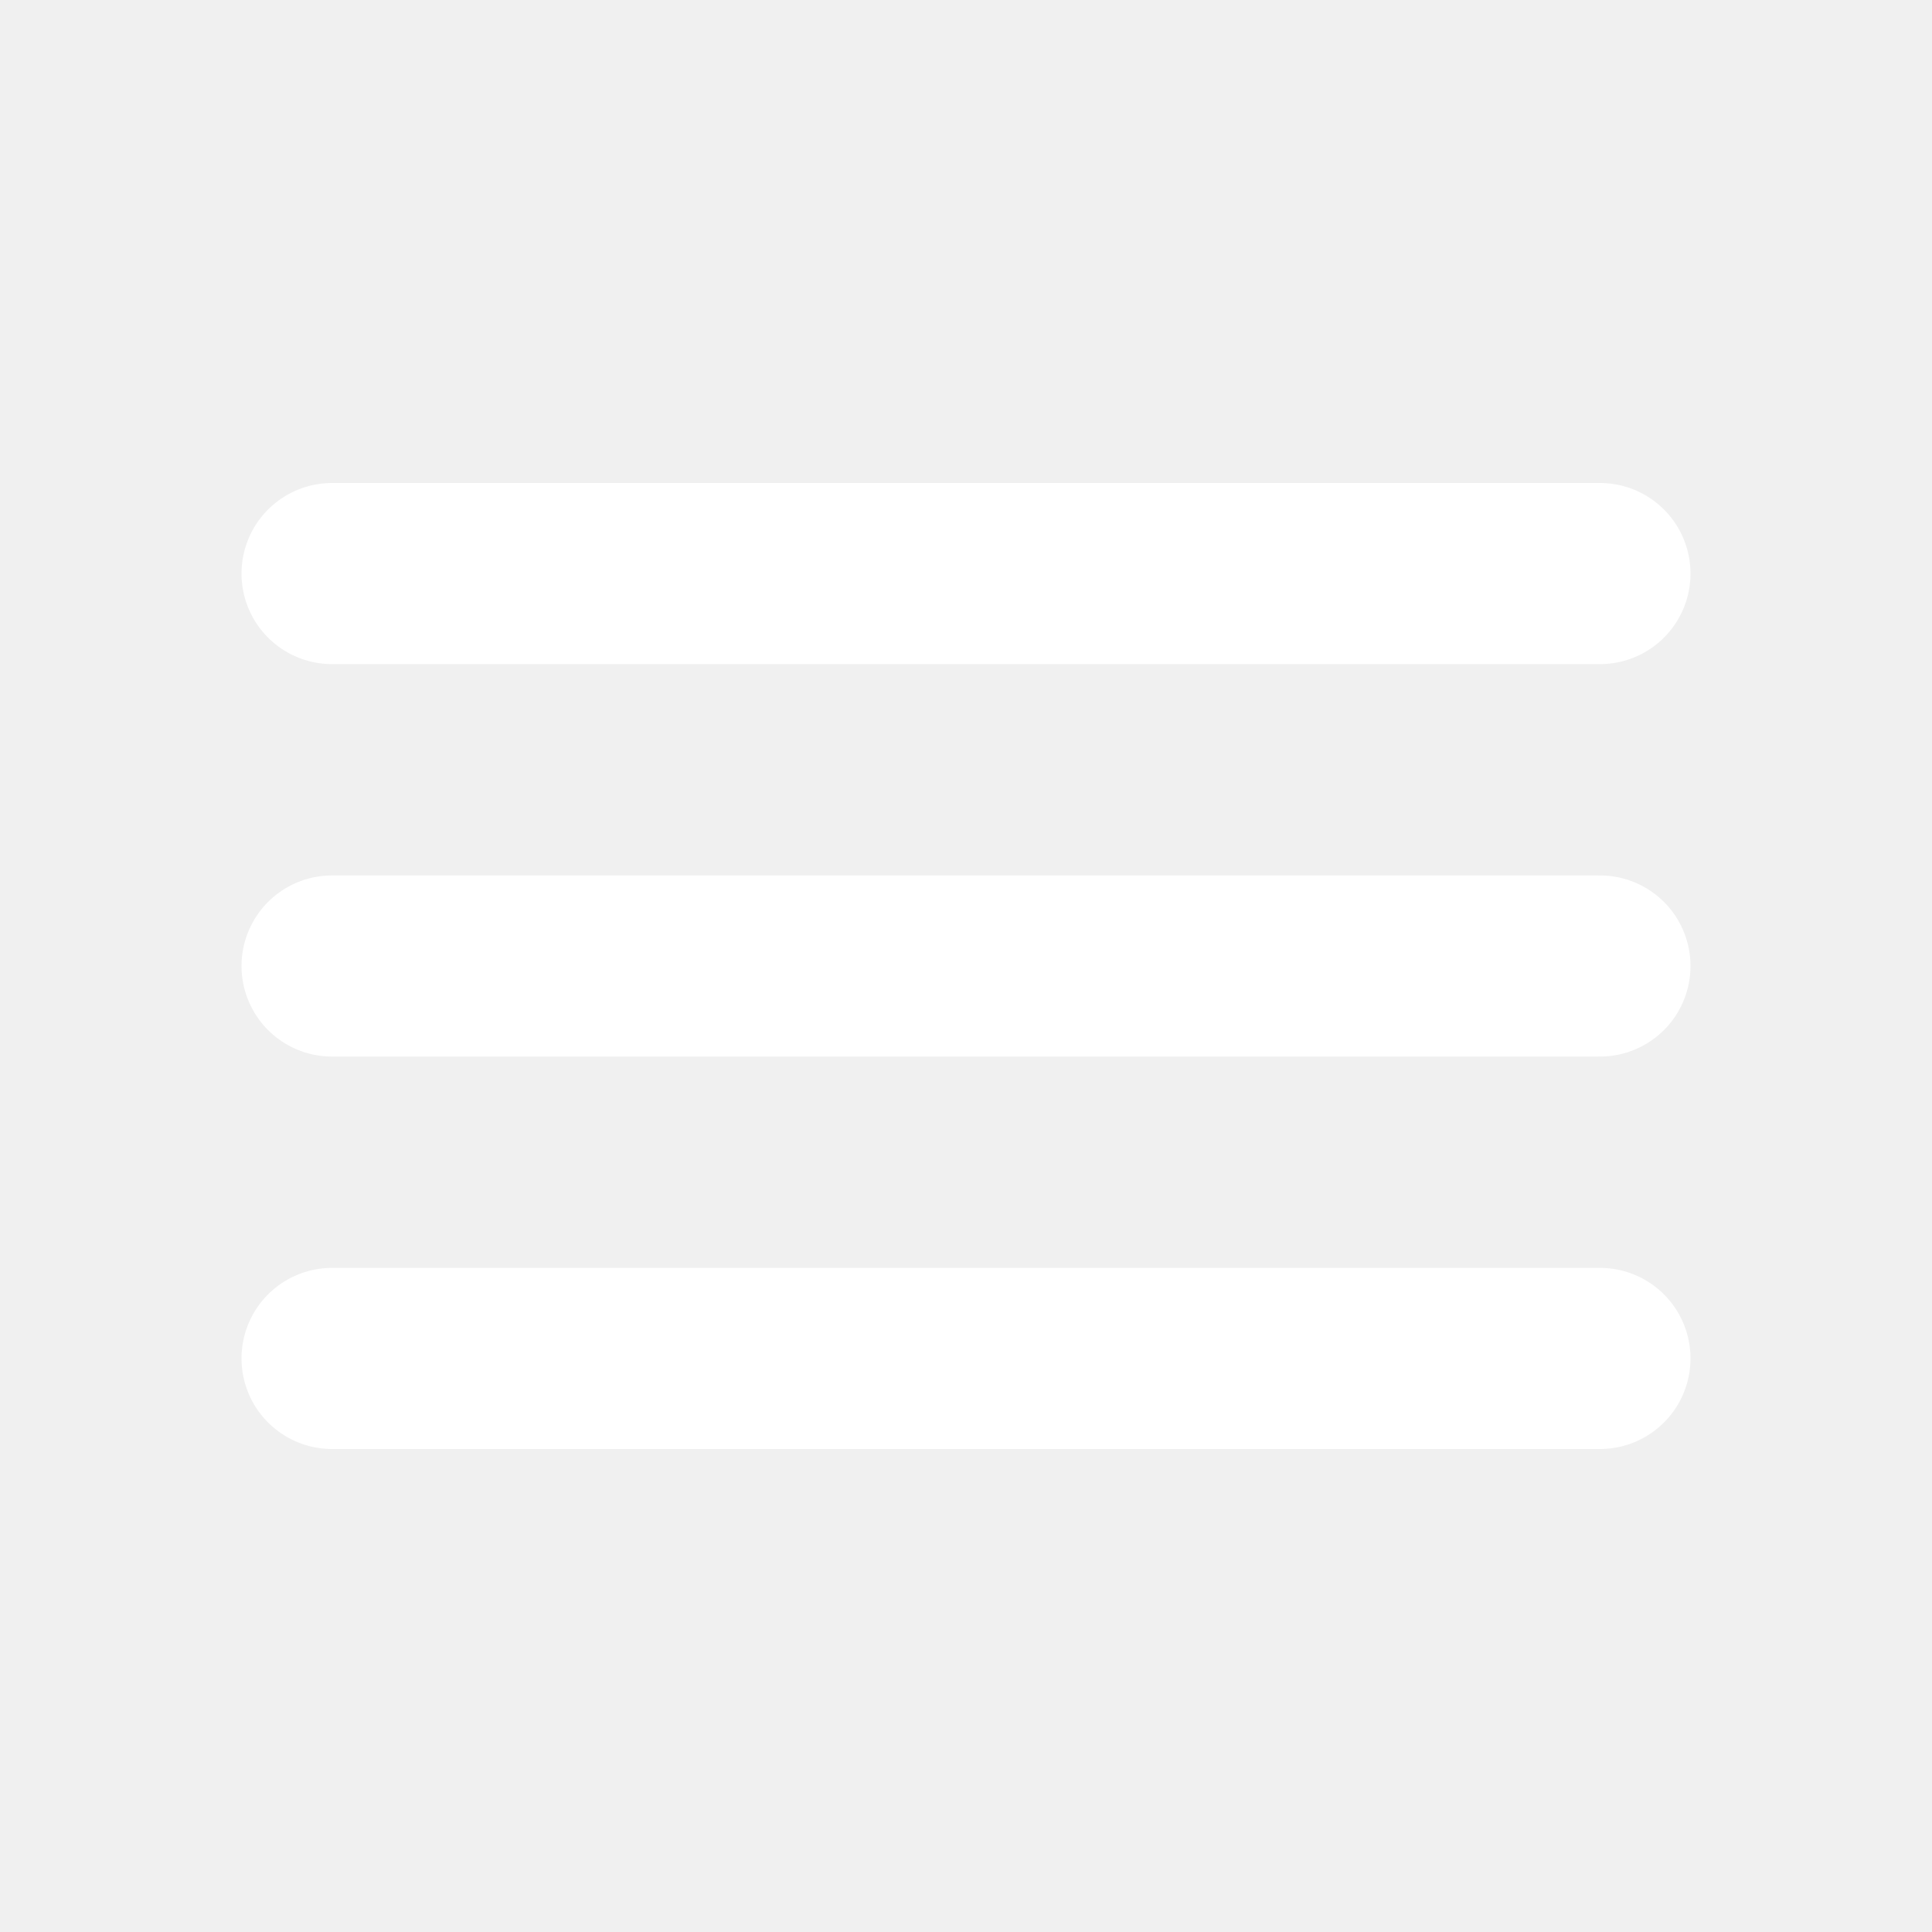
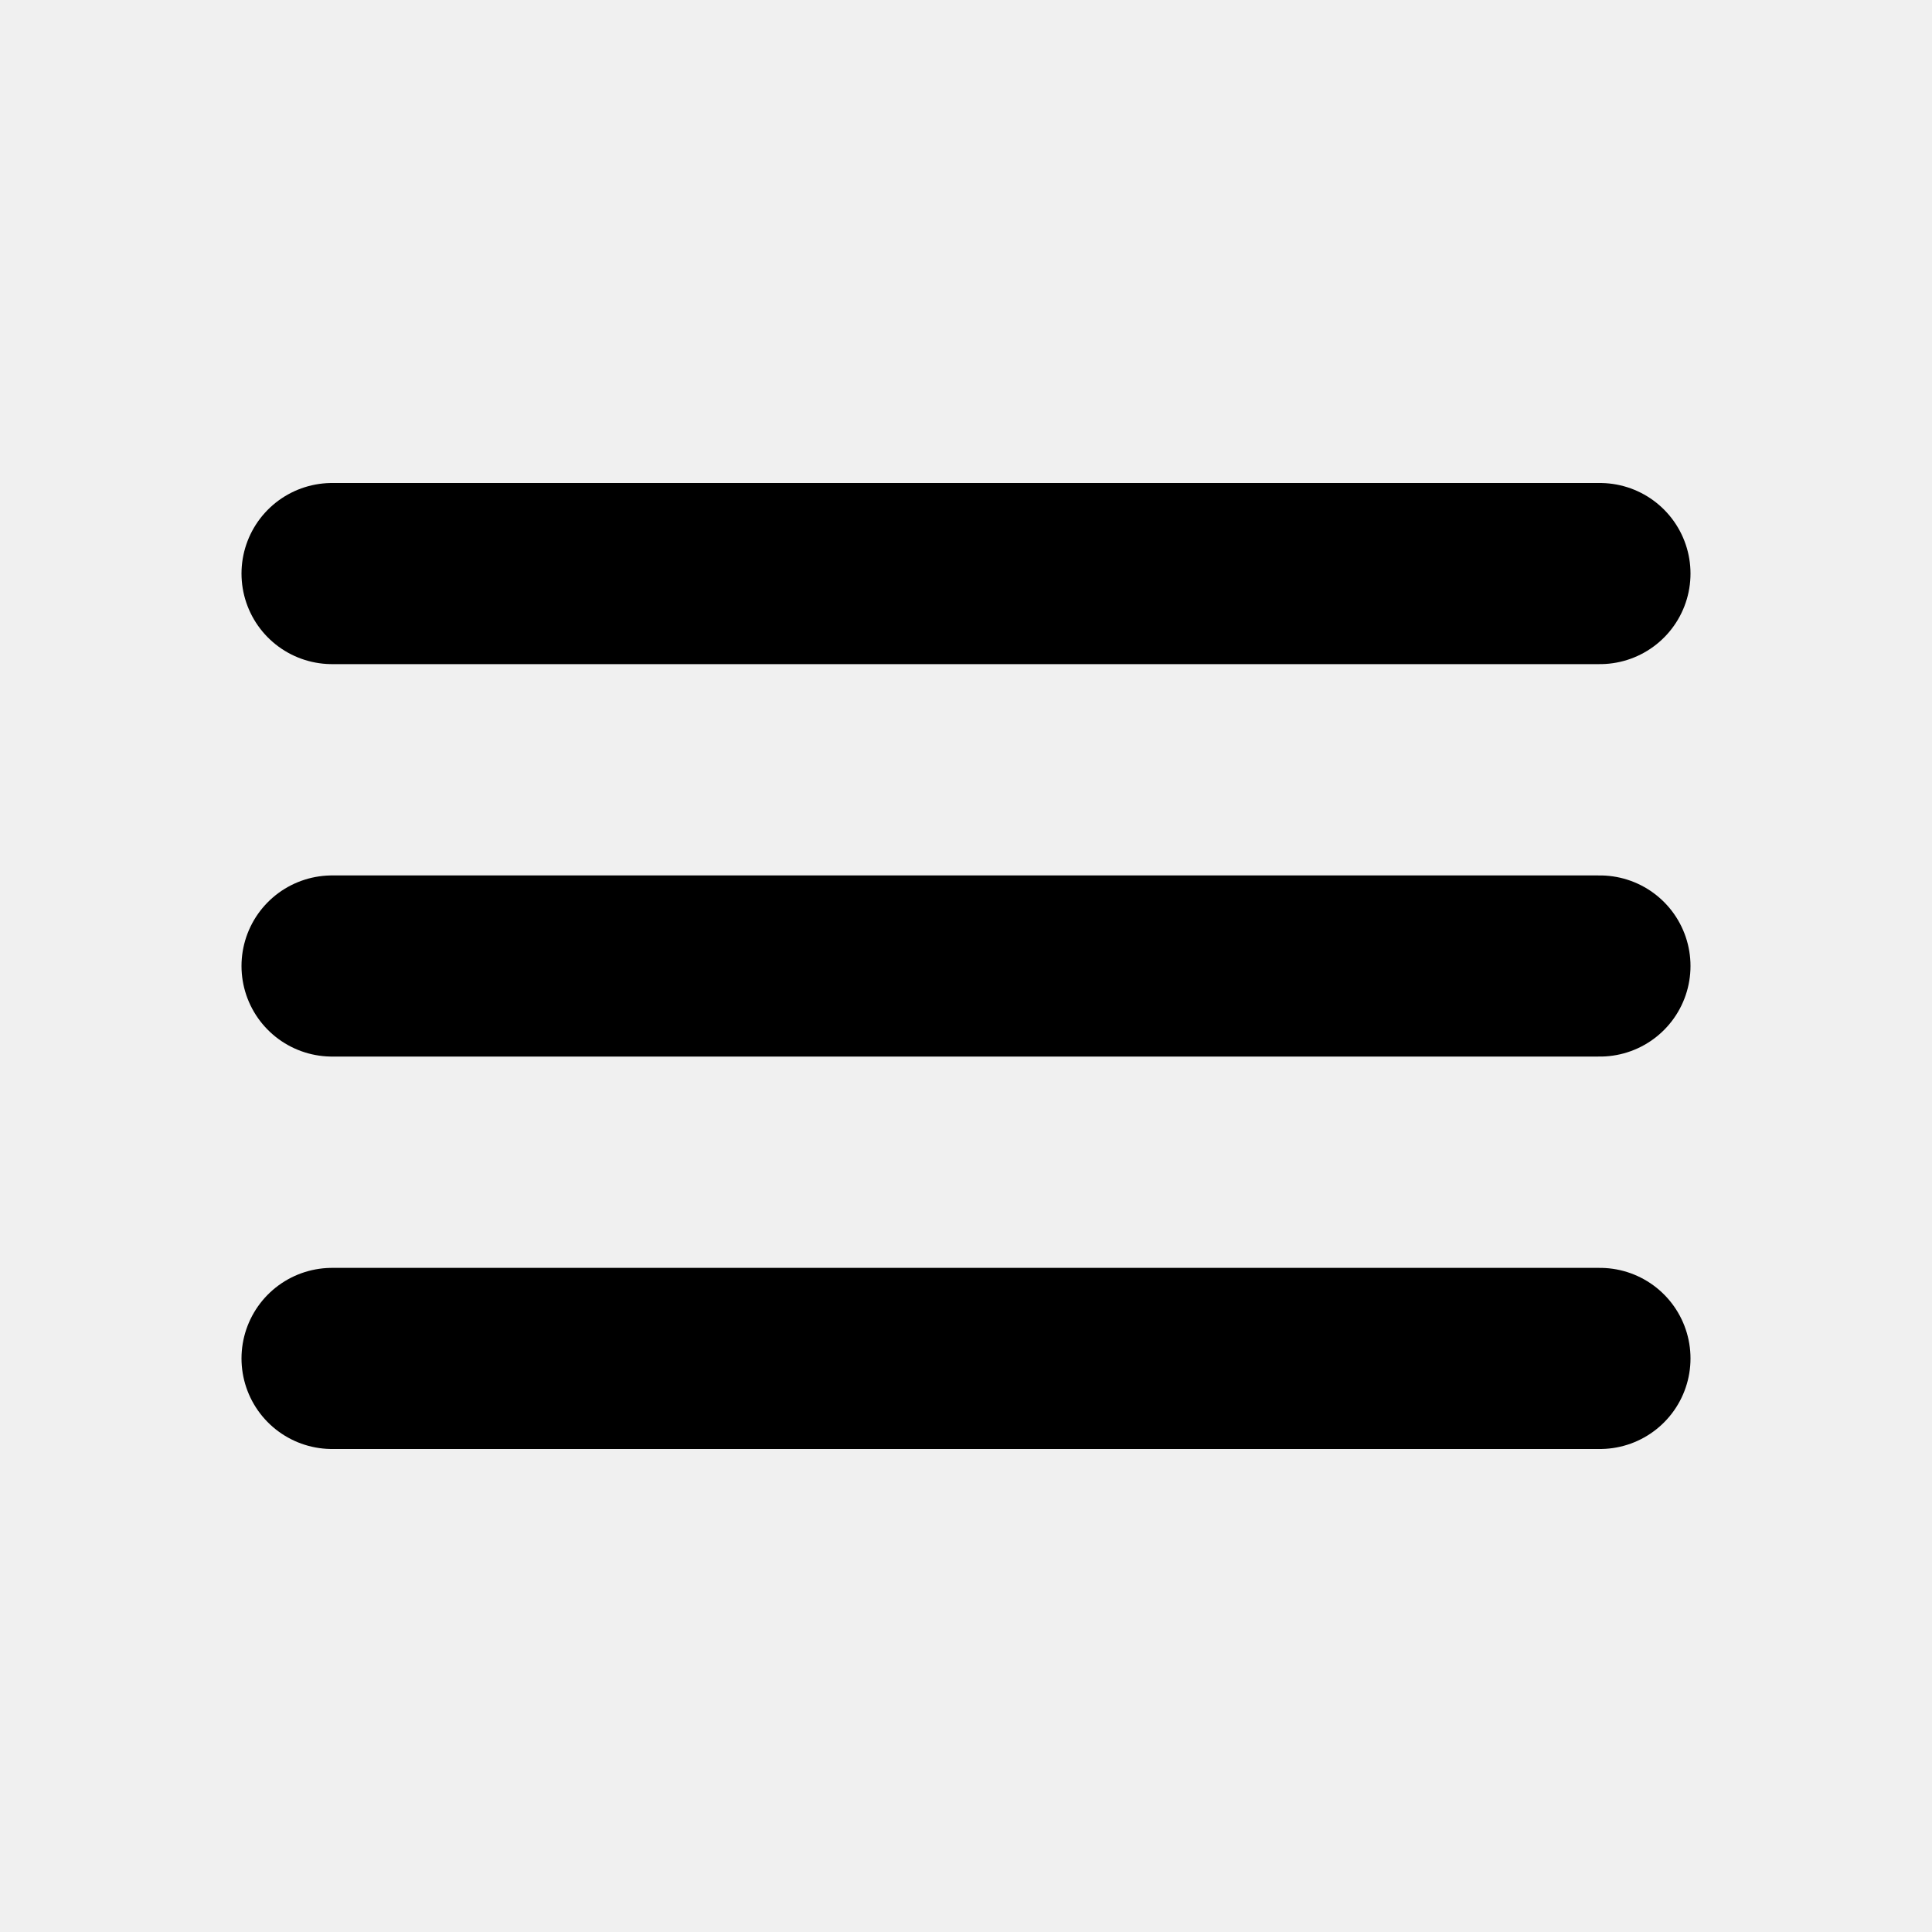
- <svg xmlns="http://www.w3.org/2000/svg" viewBox="0 0 512 512" fill="#fff" stroke="#fff">
+ <svg xmlns="http://www.w3.org/2000/svg" viewBox="0 0 512 512" fill="currentColor" stroke="currentColor">
  <path fill="none" stroke-linecap="round" stroke-miterlimit="10" stroke-width="48" d="M88 152h336M88 256h336M88 360h336" />
</svg>
